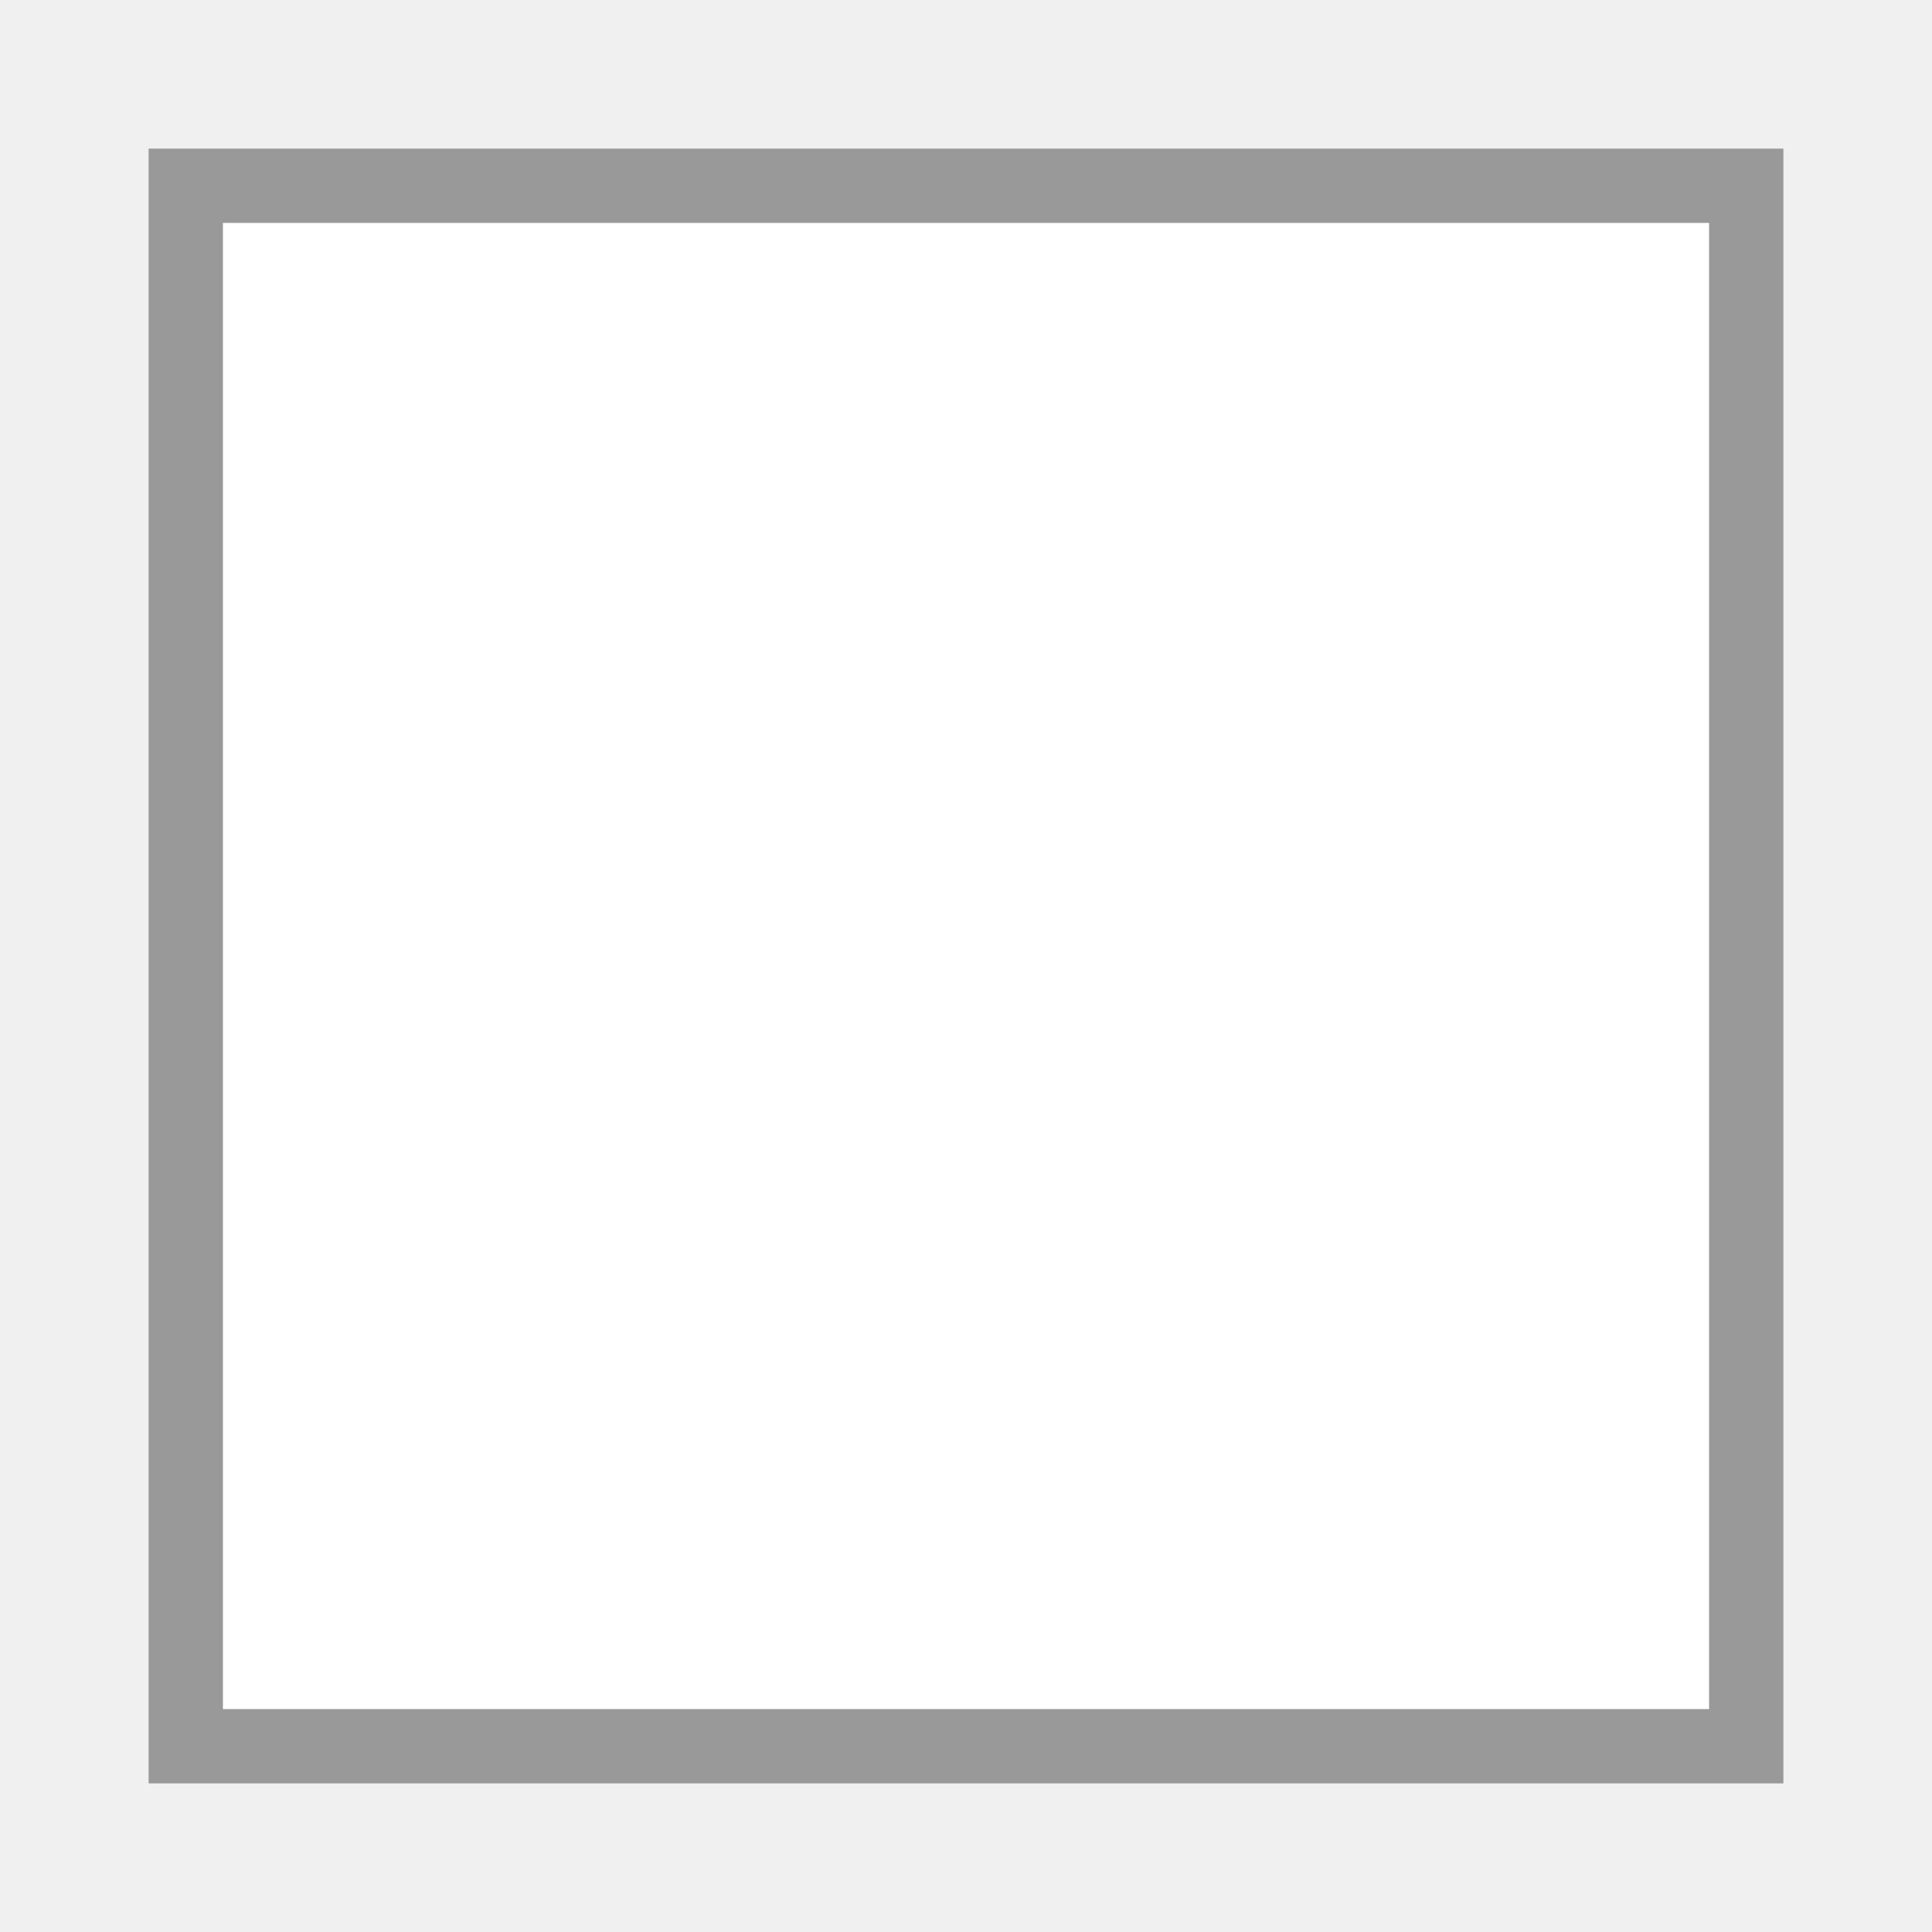
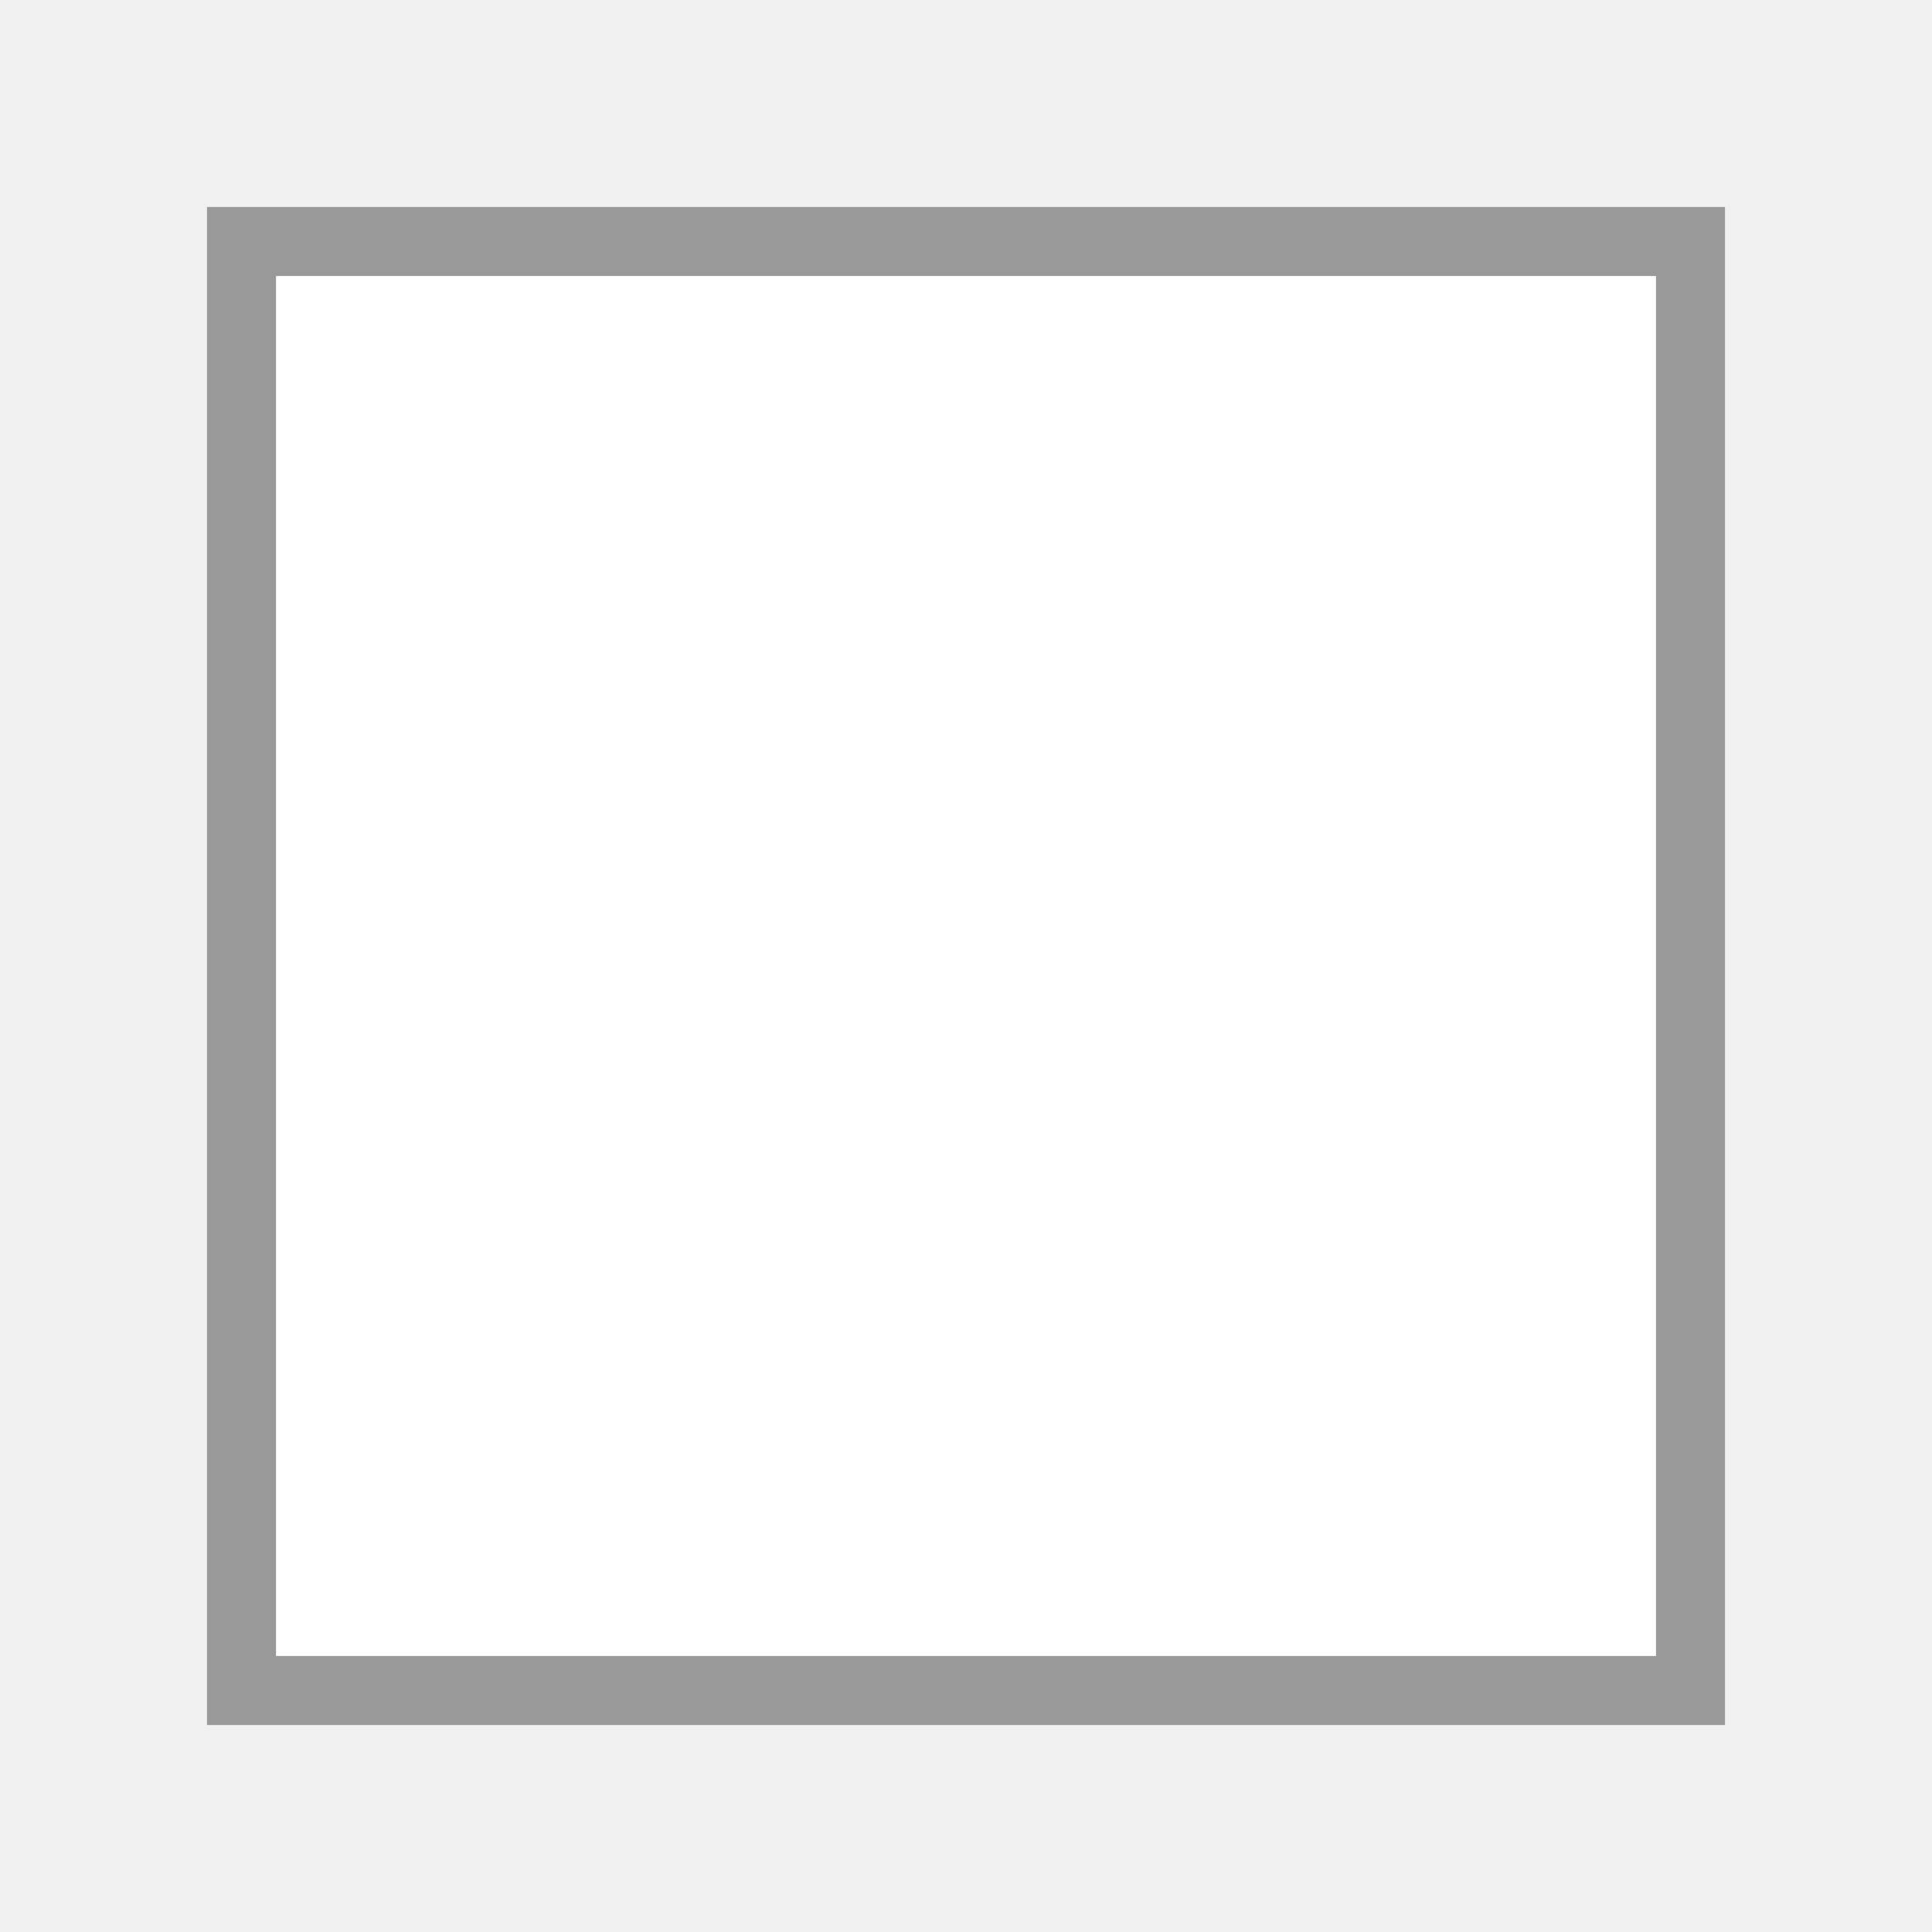
- <svg xmlns="http://www.w3.org/2000/svg" version="1.1" id="Layer_1" x="0px" y="0px" width="26px" height="26px" viewBox="0 0 26 26" enable-background="new 0 0 26 26" xml:space="preserve">
+ <svg xmlns="http://www.w3.org/2000/svg" version="1.1" id="Layer_1" x="0px" y="0px" width="28px" height="28px" viewBox="0 0 28 28" enable-background="new 0 0 28 28" xml:space="preserve">
  <g>
-     <rect x="2.5" y="2.5" fill="#FFFFFF" width="21" height="21" stroke="#999999" />
+     <rect x="3.5" y="3.5" fill="#FFFFFF" width="21" height="21" stroke="#999999" />
  </g>
</svg>
